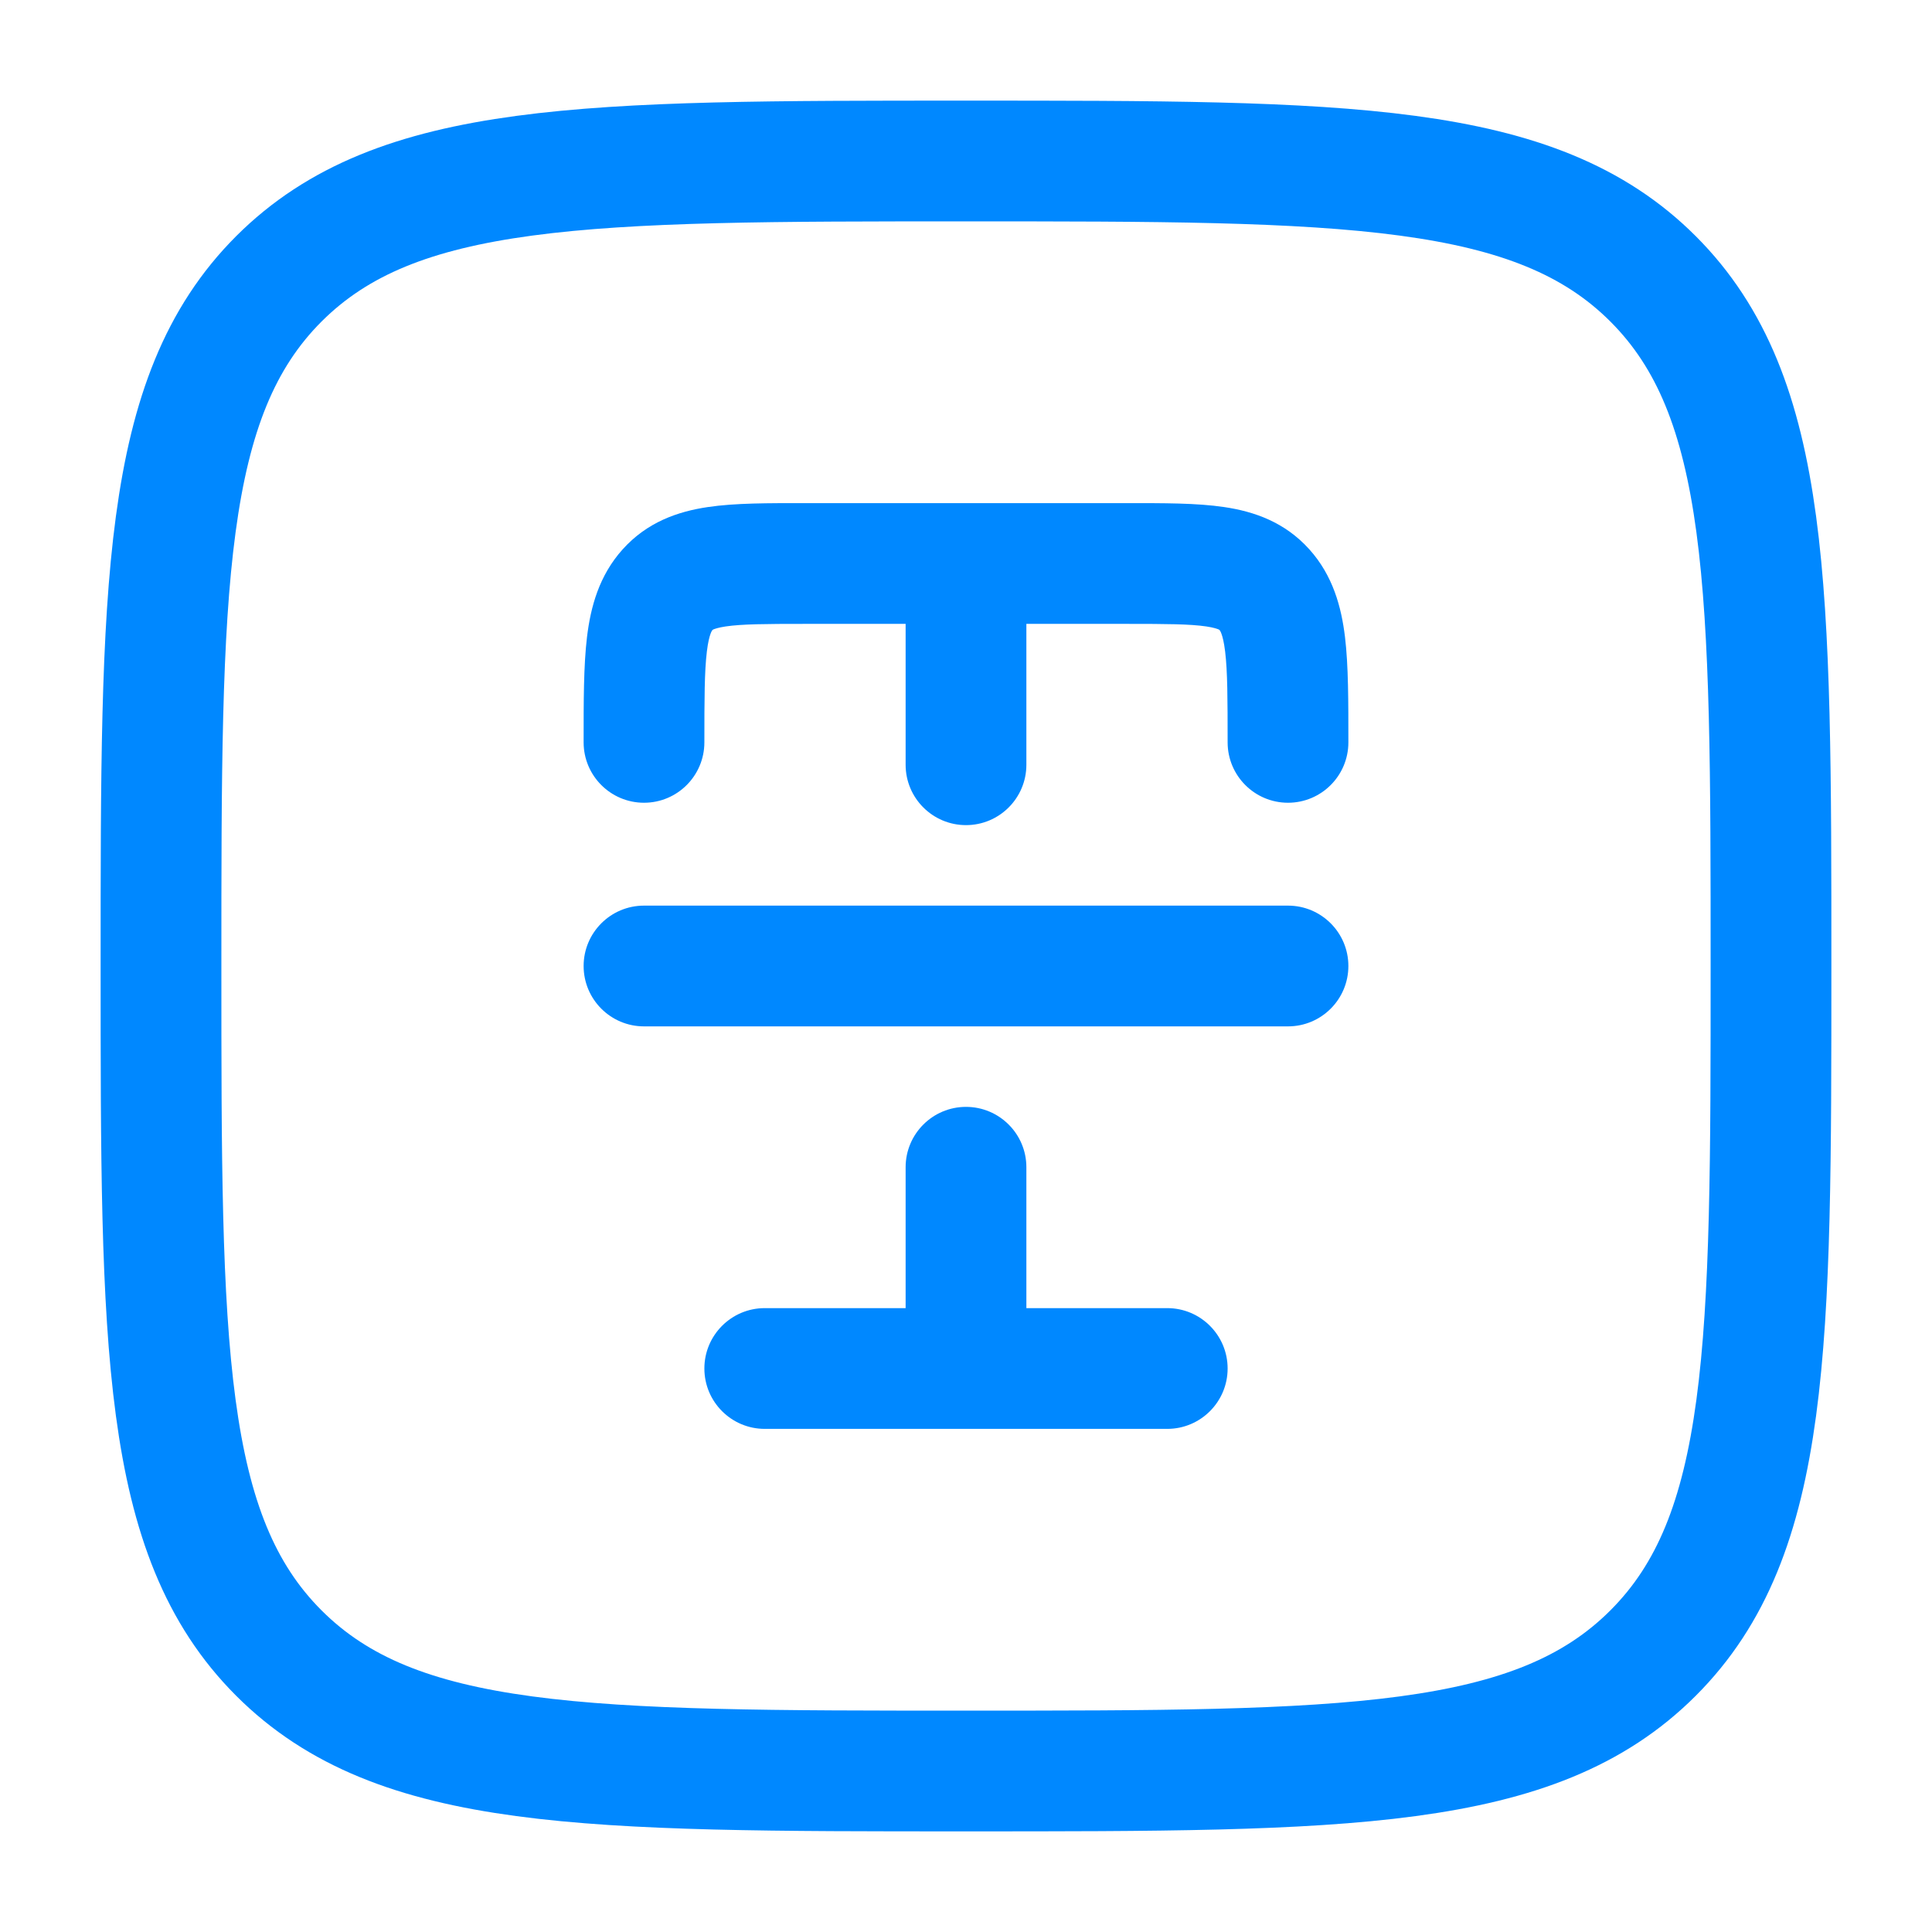
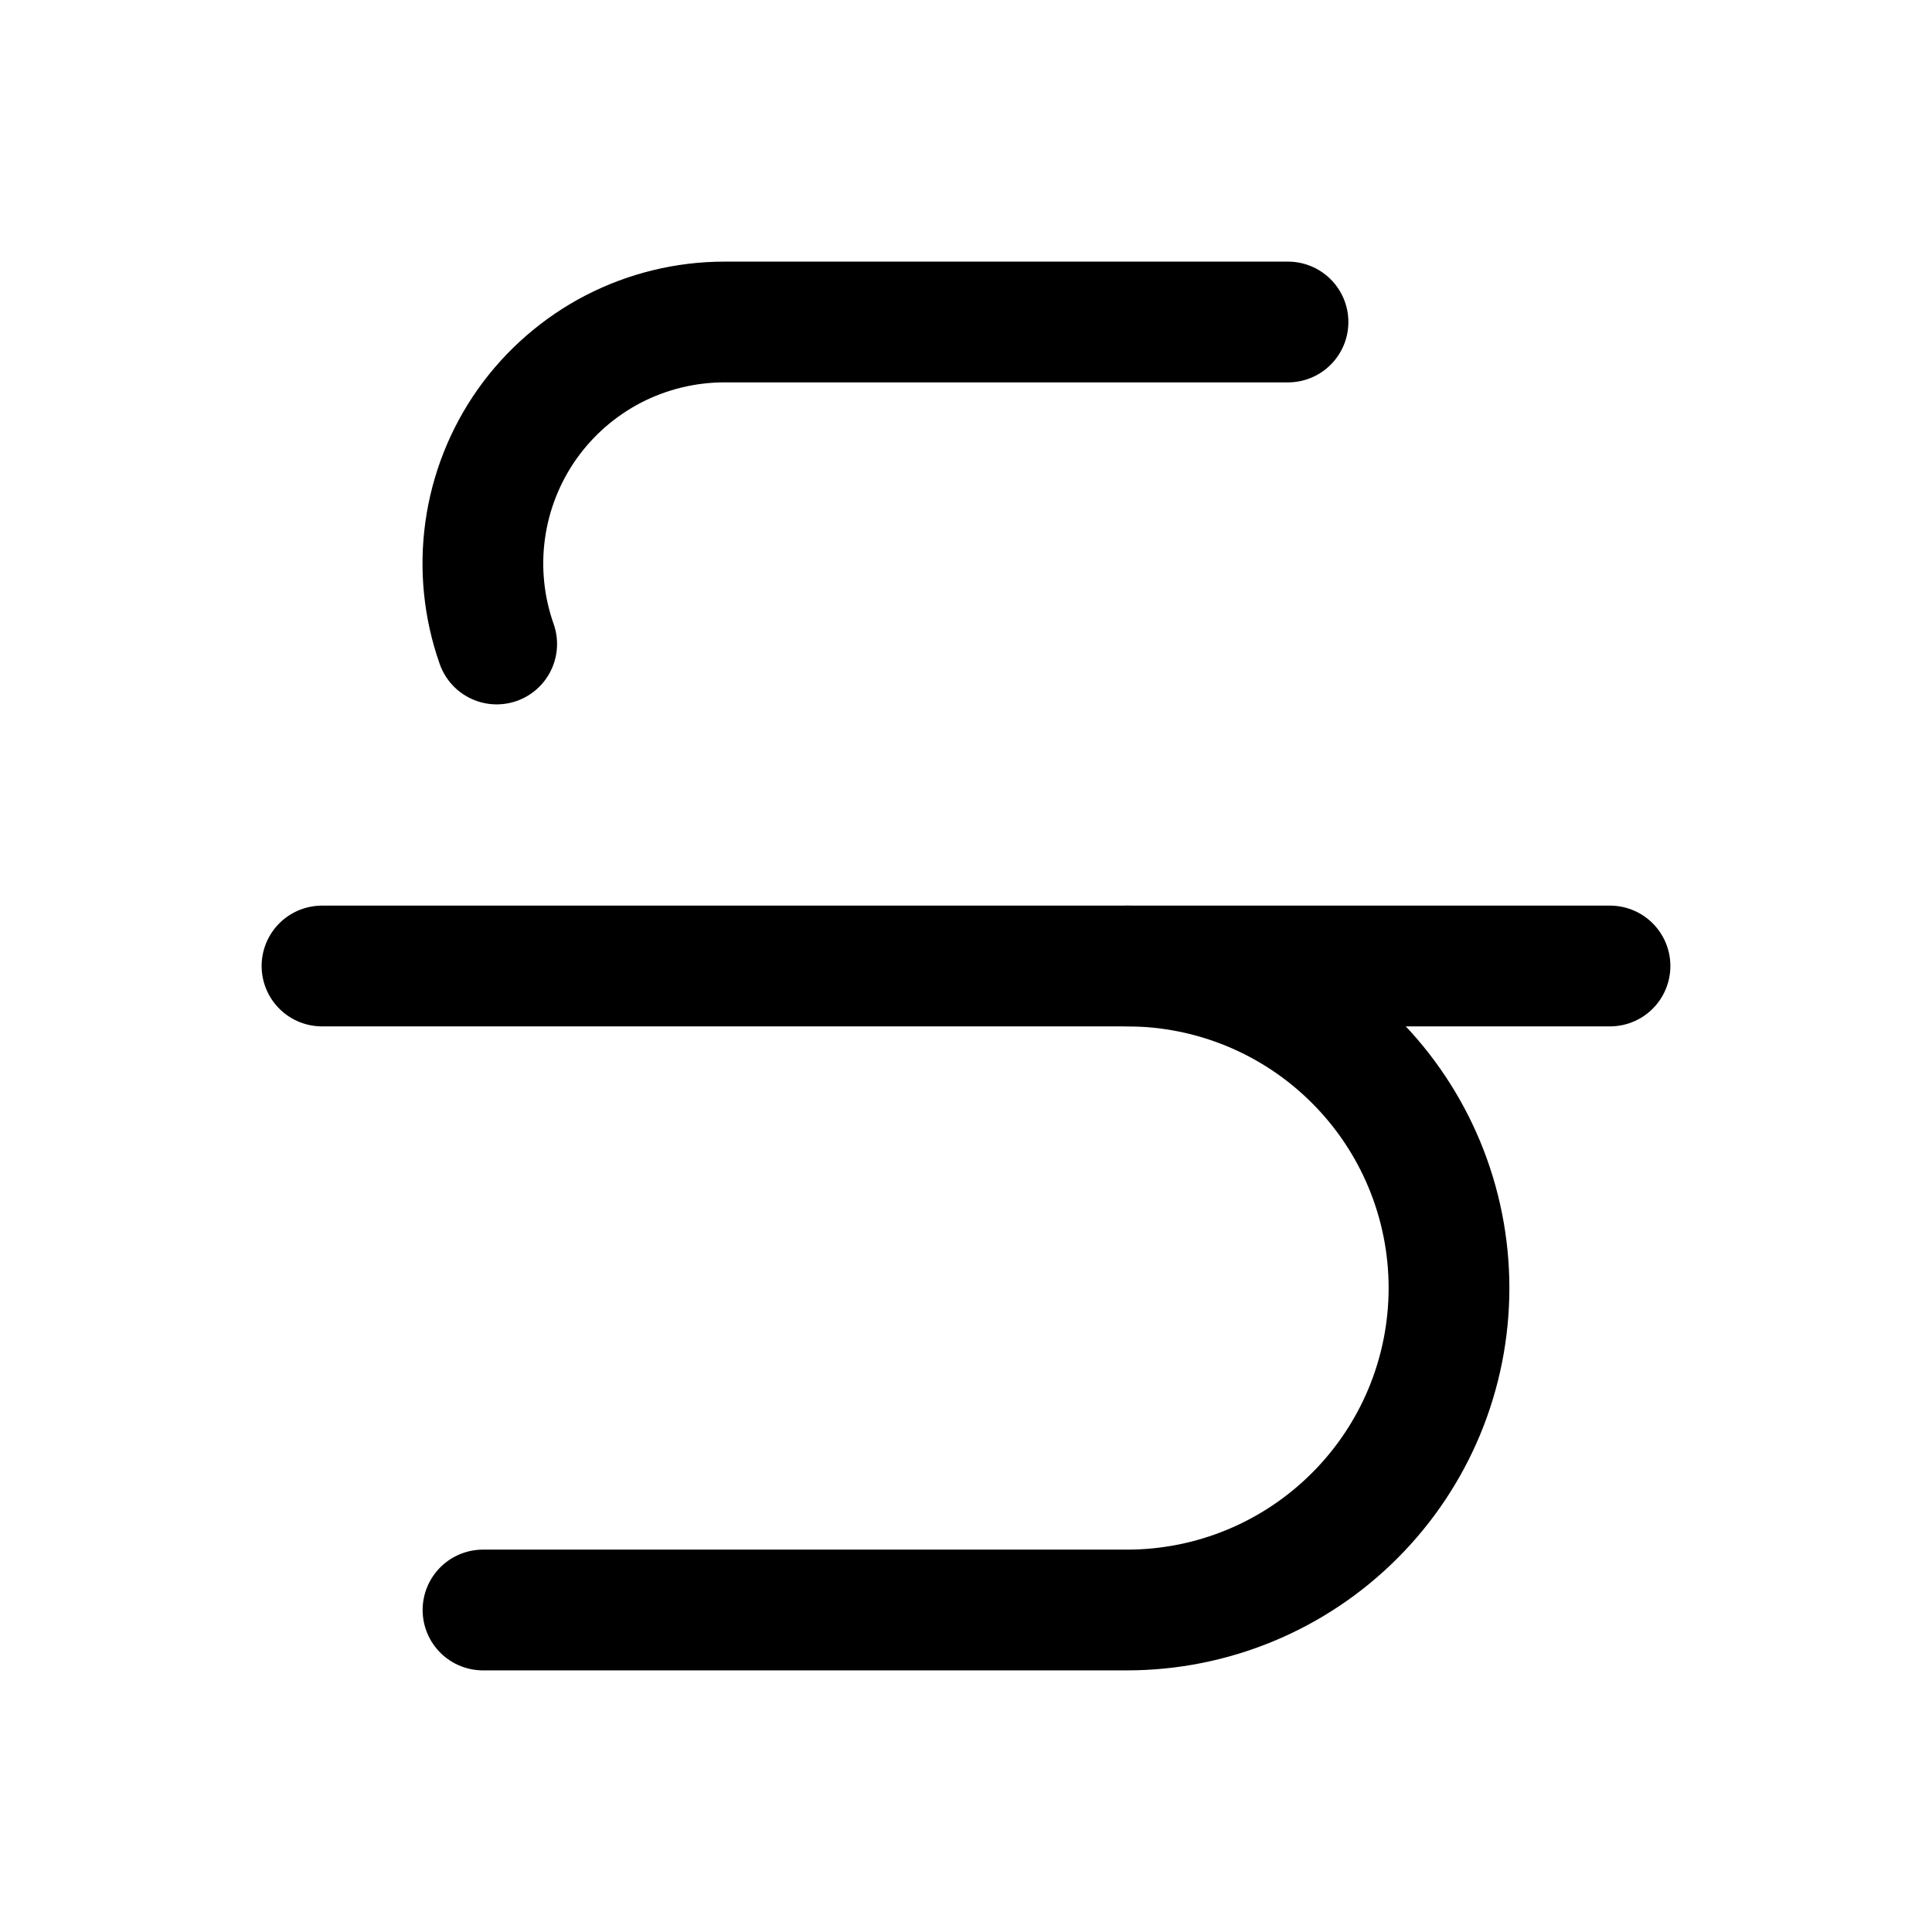
<svg xmlns="http://www.w3.org/2000/svg" width="24" height="24" viewBox="0 0 24 24" fill="none">
-   <path d="M15.25 9.222C15.25 9.636 15.586 9.972 16 9.972C16.414 9.972 16.75 9.636 16.75 9.222H15.25ZM7.25 9.222C7.25 9.636 7.586 9.972 8 9.972C8.414 9.972 8.75 9.636 8.75 9.222H7.25ZM11.25 9.5C11.25 9.914 11.586 10.25 12 10.25C12.414 10.25 12.75 9.914 12.75 9.5H11.25ZM11.25 17C11.25 17.414 11.586 17.75 12 17.75C12.414 17.75 12.75 17.414 12.75 17H11.25ZM12.75 14.5C12.75 14.086 12.414 13.75 12 13.75C11.586 13.75 11.25 14.086 11.25 14.5H12.75ZM9.5 16.25C9.086 16.25 8.75 16.586 8.75 17C8.75 17.414 9.086 17.75 9.5 17.75V16.25ZM14.5 17.75C14.914 17.75 15.25 17.414 15.25 17C15.25 16.586 14.914 16.25 14.5 16.25V17.75ZM8 11.25C7.586 11.25 7.25 11.586 7.25 12C7.25 12.414 7.586 12.75 8 12.75V11.25ZM16 12.75C16.414 12.75 16.75 12.414 16.75 12C16.75 11.586 16.414 11.25 16 11.25V12.75ZM10 7.75H12V6.25H10V7.75ZM12 7.75H14V6.25H12V7.75ZM12.75 9.5V7H11.25V9.5H12.75ZM12.75 17V14.5H11.25V17H12.75ZM14 7.75C14.495 7.75 14.782 7.752 14.986 7.782C15.078 7.796 15.121 7.812 15.138 7.819C15.148 7.824 15.148 7.825 15.15 7.827L16.265 6.824C15.96 6.485 15.579 6.354 15.208 6.299C14.868 6.248 14.448 6.25 14 6.25V7.75ZM16.75 9.222C16.75 8.718 16.751 8.271 16.708 7.913C16.663 7.541 16.559 7.151 16.265 6.824L15.15 7.827C15.152 7.83 15.161 7.839 15.173 7.872C15.187 7.91 15.205 7.977 15.219 8.093C15.249 8.34 15.25 8.679 15.25 9.222H16.75ZM10 6.25C9.552 6.25 9.132 6.248 8.792 6.299C8.421 6.354 8.04 6.485 7.735 6.824L8.85 7.827C8.852 7.825 8.852 7.824 8.862 7.819C8.879 7.812 8.922 7.796 9.014 7.782C9.218 7.752 9.505 7.75 10 7.75V6.25ZM8.75 9.222C8.75 8.679 8.751 8.34 8.781 8.093C8.795 7.977 8.813 7.91 8.827 7.872C8.839 7.839 8.848 7.83 8.85 7.827L7.735 6.824C7.441 7.151 7.337 7.541 7.292 7.913C7.249 8.271 7.25 8.718 7.25 9.222H8.75ZM9.5 17.75H14.5V16.25H9.5V17.75ZM8 12.75H16V11.25H8V12.75Z" fill="#0088FF" />
-   <path d="M2 12C2 7.286 2 4.929 3.464 3.464C4.929 2 7.286 2 12 2C16.714 2 19.071 2 20.535 3.464C22 4.929 22 7.286 22 12C22 16.714 22 19.071 20.535 20.535C19.071 22 16.714 22 12 22C7.286 22 4.929 22 3.464 20.535C2 19.071 2 16.714 2 12Z" stroke="#0088FF" stroke-width="1.5" />
+   <path d="M16 4H9C8.52 4 8.047 4.115 7.62 4.335C7.194 4.556 6.827 4.875 6.549 5.267C6.272 5.659 6.093 6.112 6.027 6.587C5.961 7.063 6.01 7.547 6.17 8" stroke="currentColor" stroke-width="1.5" stroke-linecap="round" stroke-linejoin="round" />
+   <path d="M14 12C15.061 12 16.078 12.421 16.828 13.172C17.579 13.922 18 14.939 18 16C18 17.061 17.579 18.078 16.828 18.828C16.078 19.579 15.061 20 14 20H6" stroke="currentColor" stroke-width="1.5" stroke-linecap="round" stroke-linejoin="round" />
+   <path d="M4 12H20" stroke="currentColor" stroke-width="1.5" stroke-linecap="round" stroke-linejoin="round" />
</svg>
